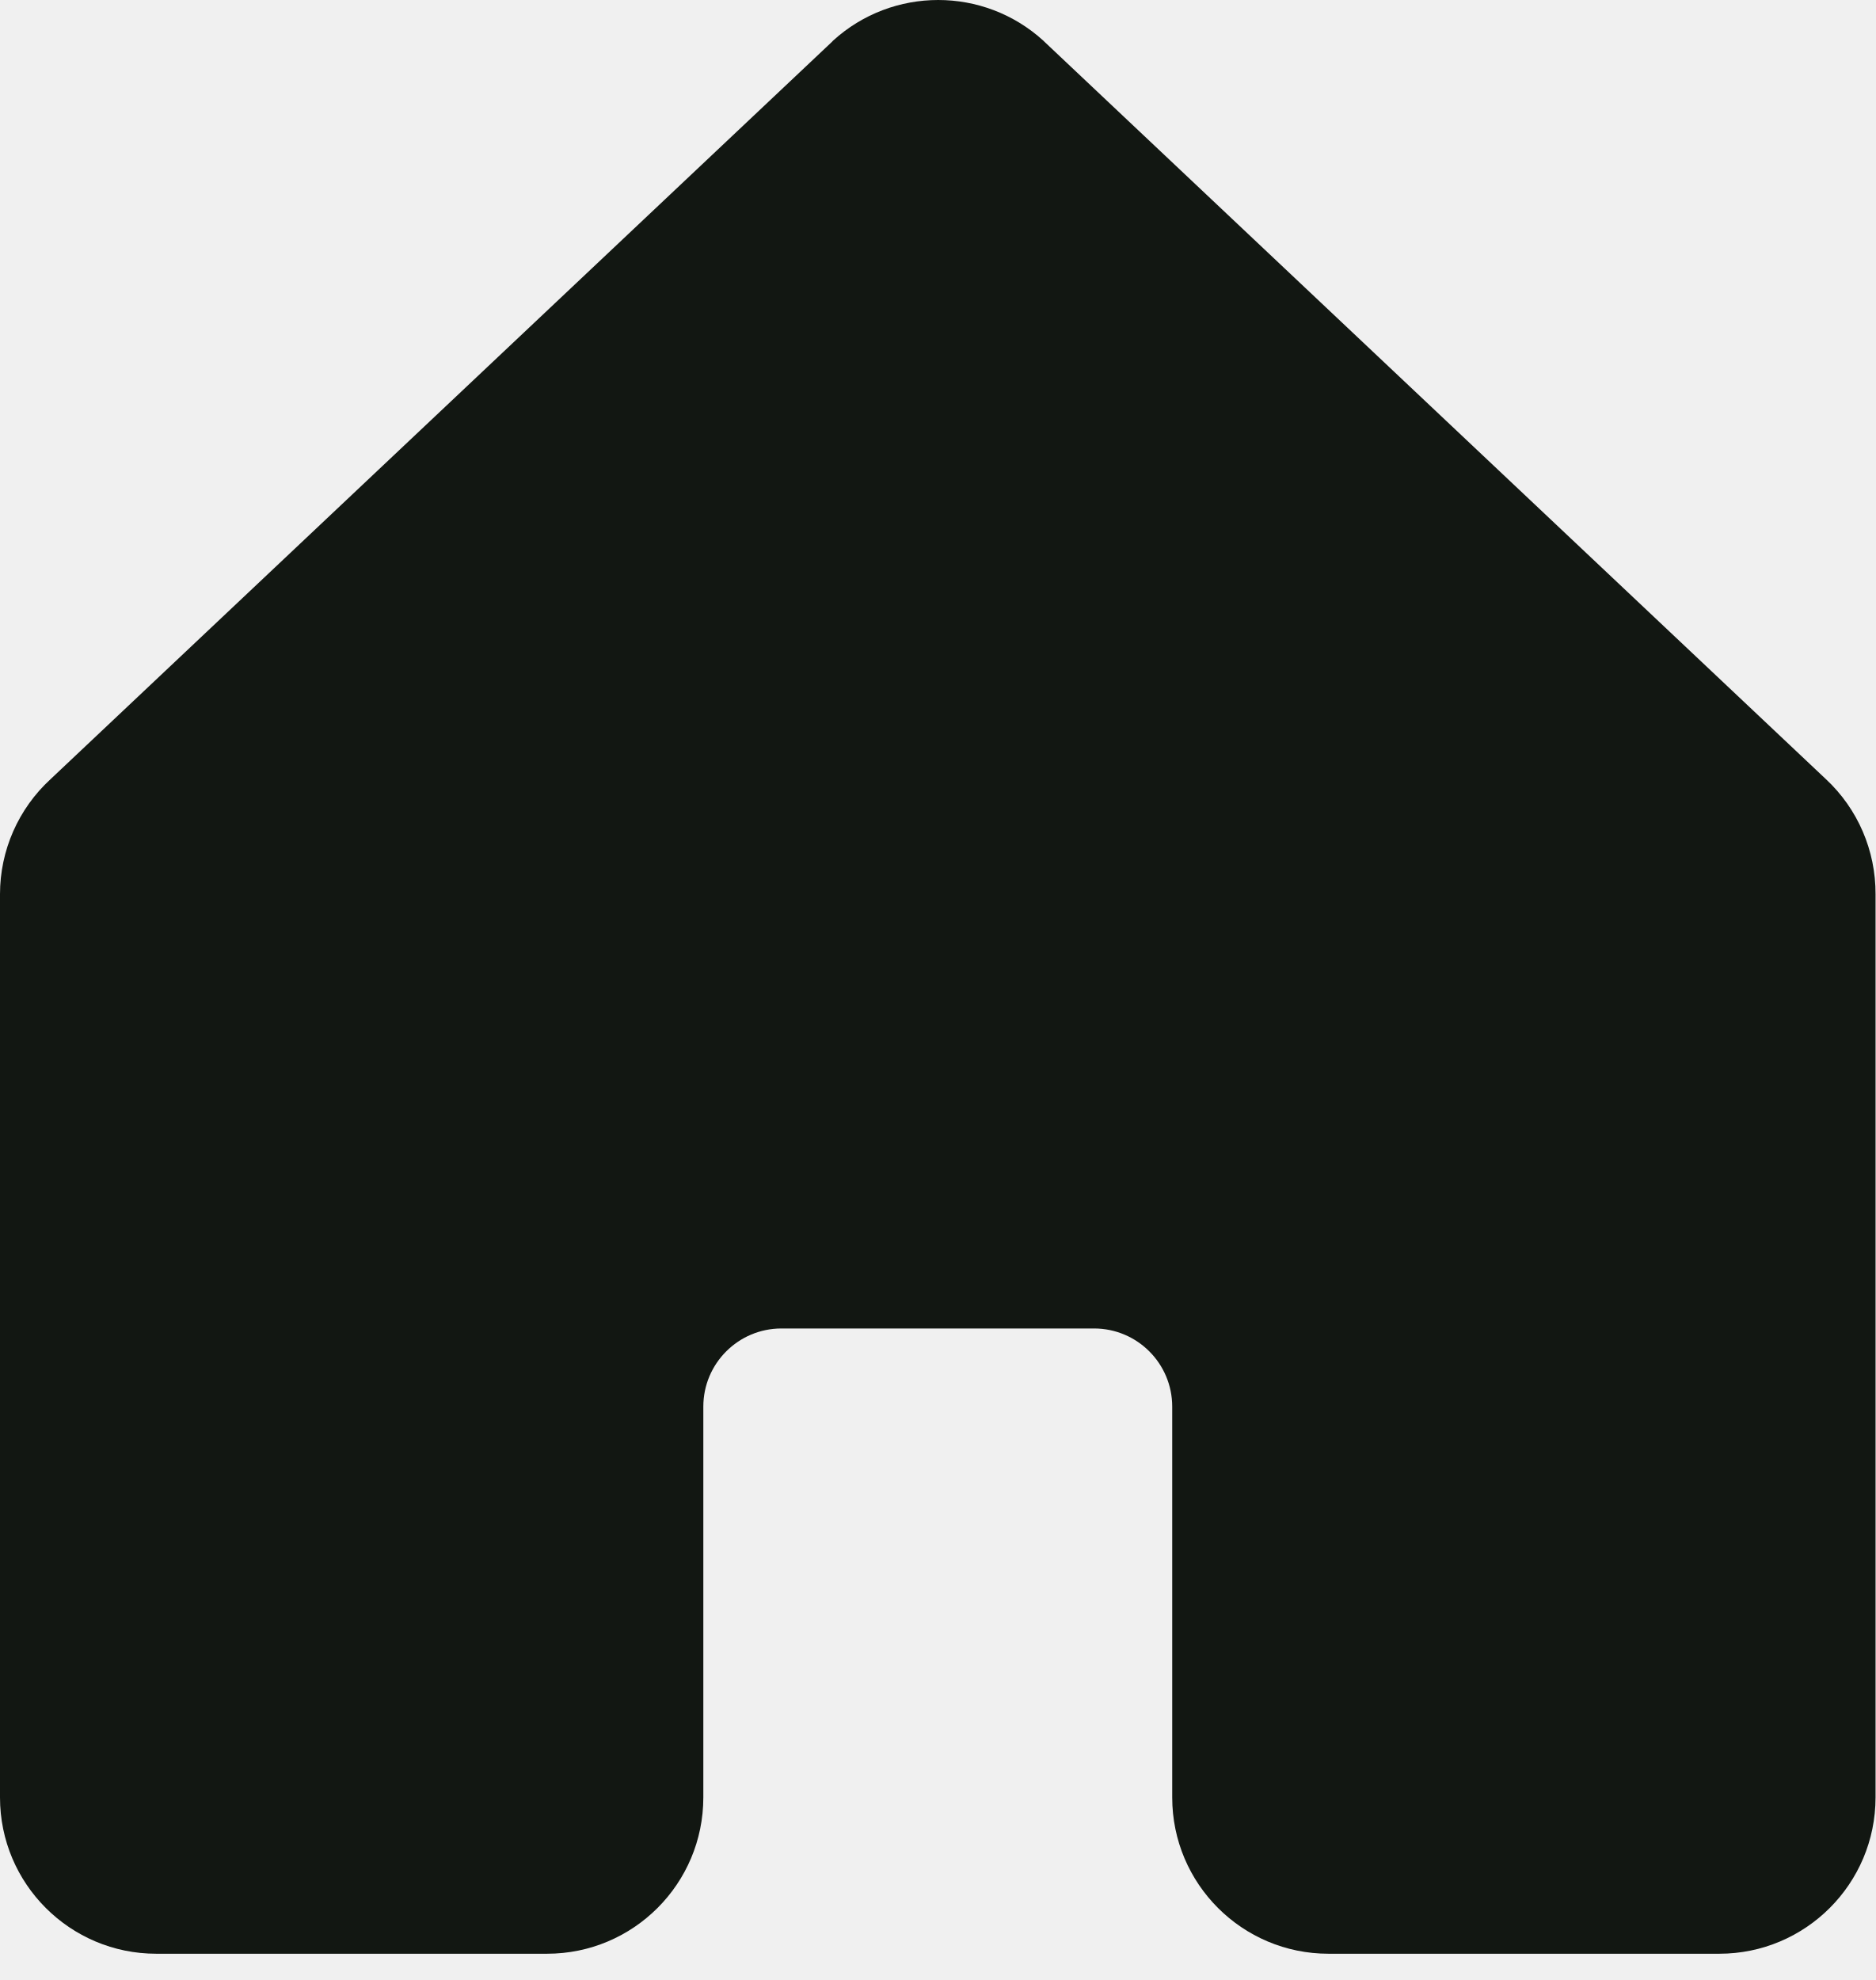
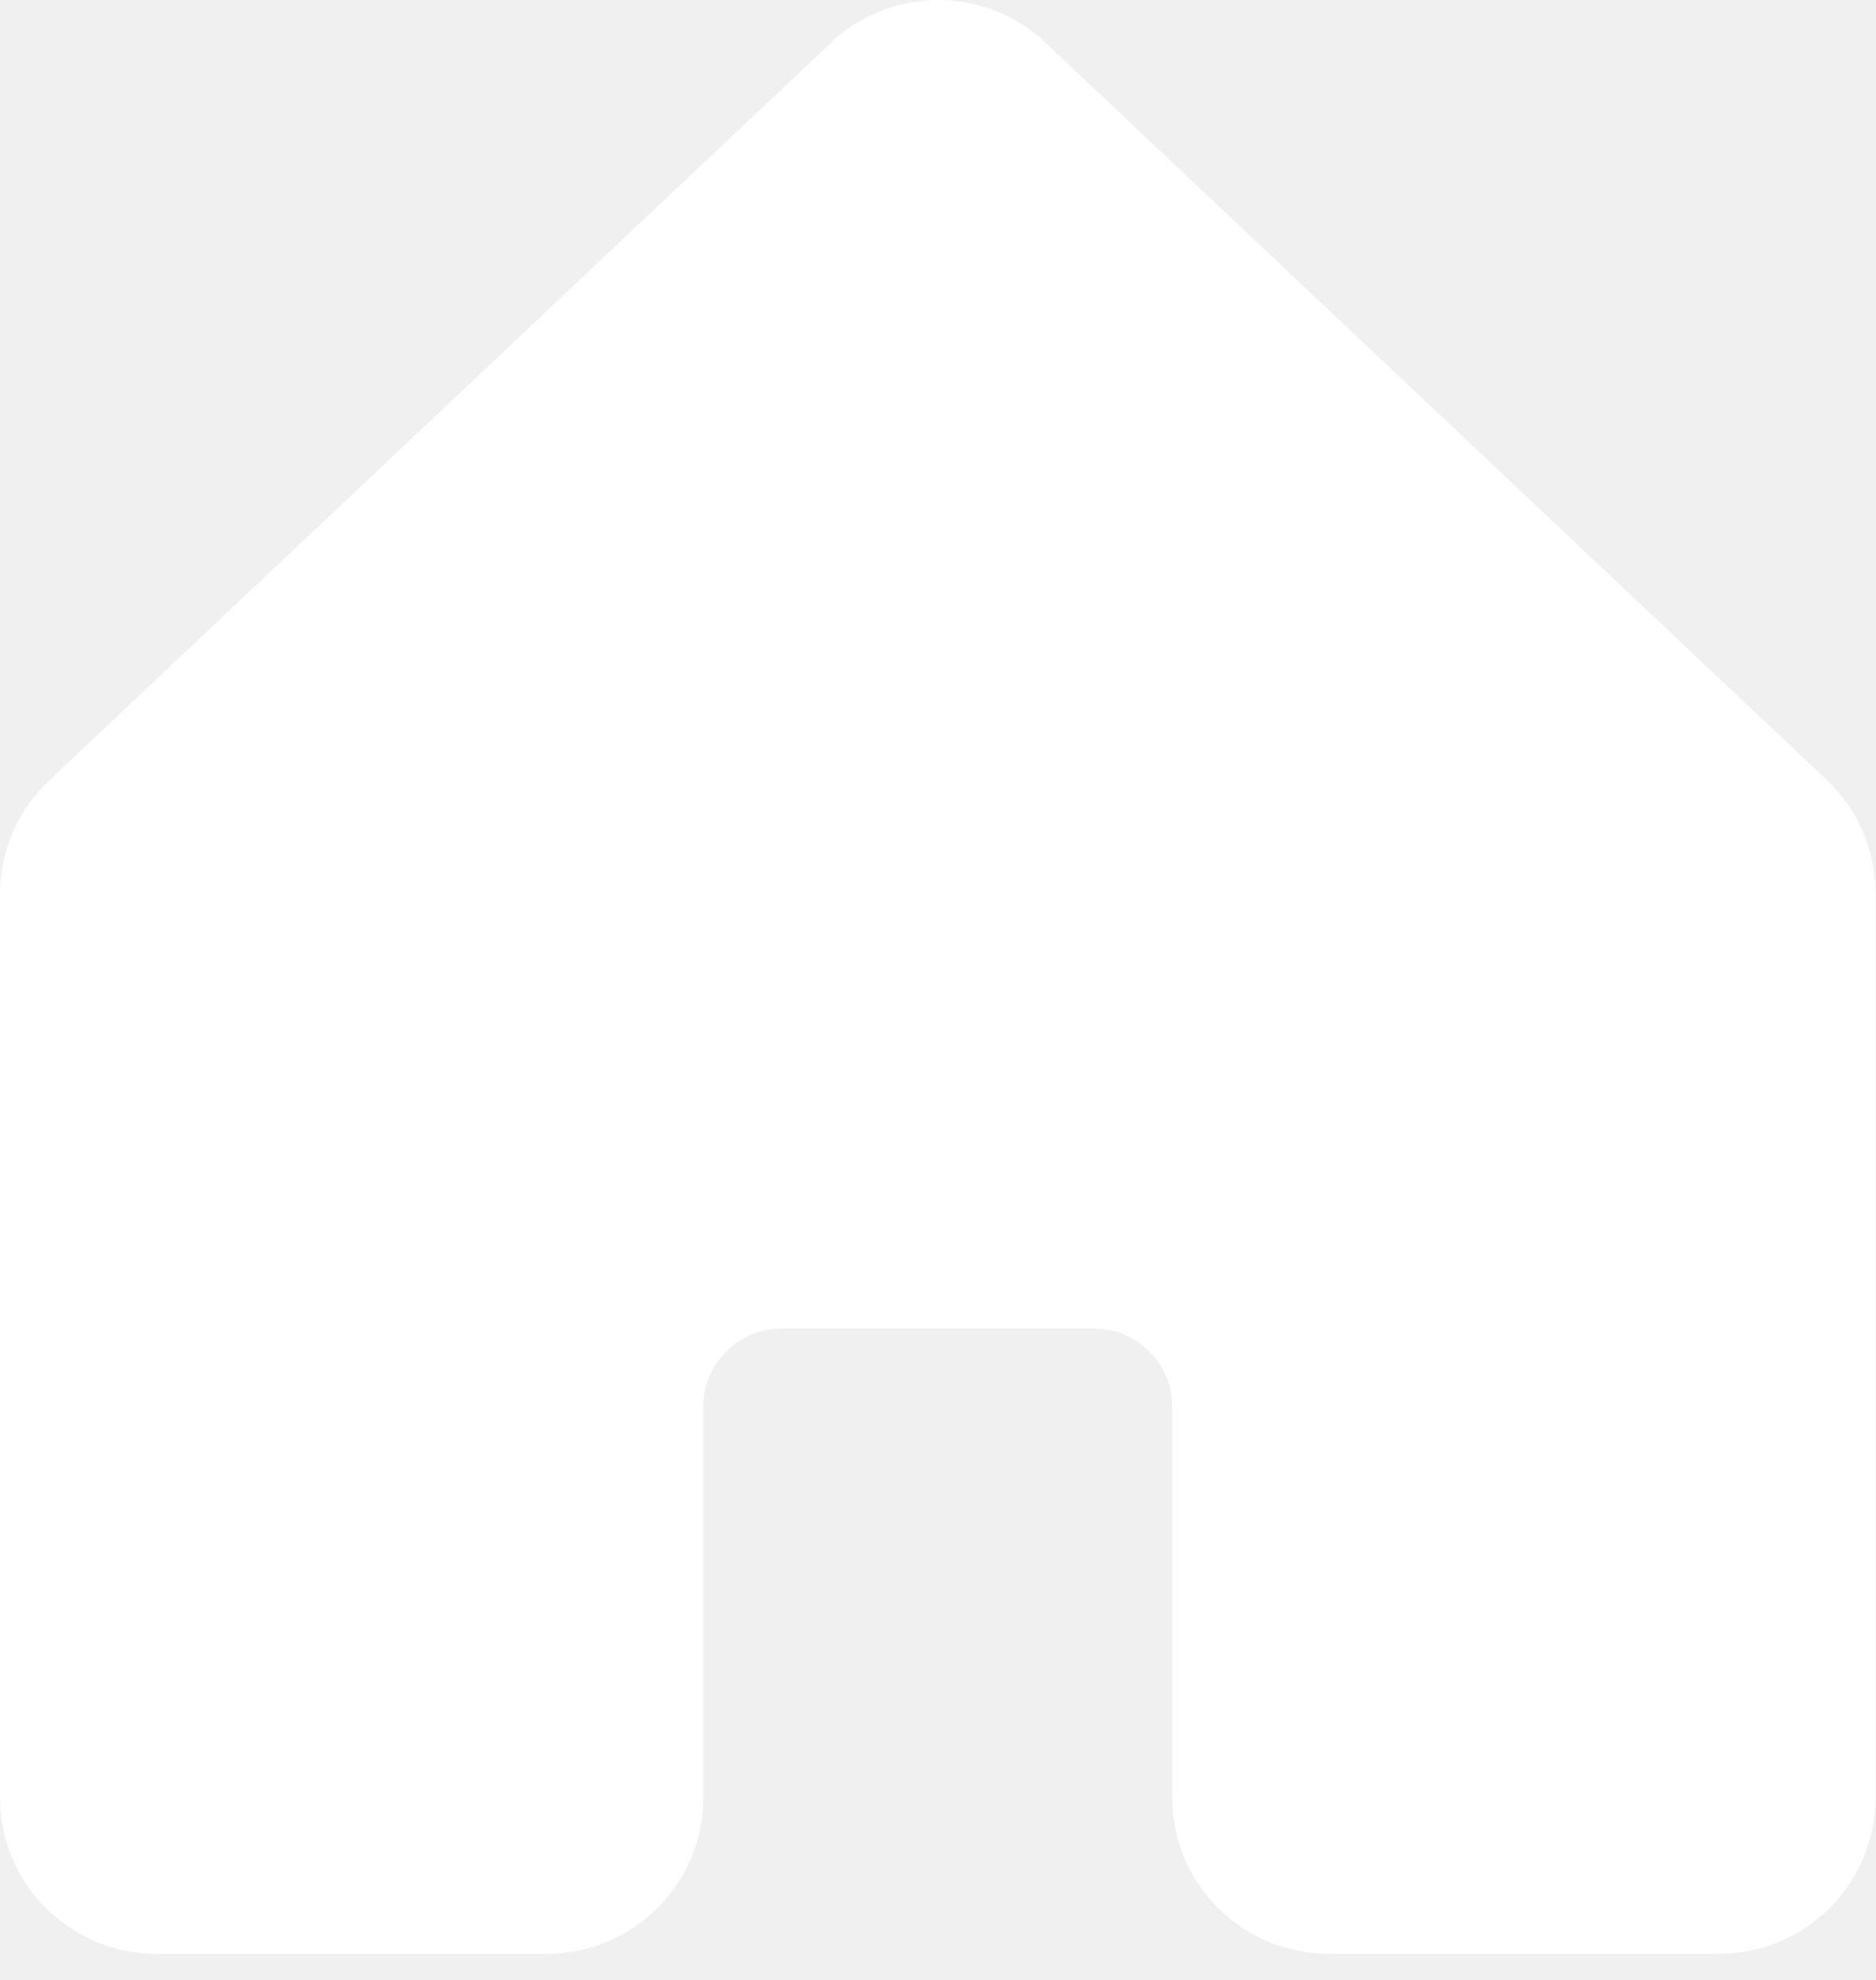
<svg xmlns="http://www.w3.org/2000/svg" width="18" height="19" viewBox="0 0 18 19" fill="none">
-   <path fill-rule="evenodd" clip-rule="evenodd" d="M18 8.581V17.248C18 18.077 17.328 18.748 16.5 18.748H12.75C11.922 18.748 11.25 18.077 11.25 17.248V13.498C11.25 13.084 10.914 12.748 10.5 12.748H7.5C7.086 12.748 6.75 13.084 6.75 13.498V17.248C6.75 18.077 6.078 18.748 5.25 18.748H1.5C0.672 18.748 0 18.077 0 17.248V8.581C-6.38961e-05 8.161 0.176 7.761 0.485 7.477L7.985 0.401L7.995 0.39C8.567 -0.13 9.441 -0.13 10.013 0.39C10.017 0.394 10.02 0.397 10.024 0.401L17.524 7.477C17.83 7.762 18.002 8.163 18 8.581Z" fill="#121712" />
+   <path fill-rule="evenodd" clip-rule="evenodd" d="M18 8.581V17.248C18 18.077 17.328 18.748 16.5 18.748H12.75C11.922 18.748 11.25 18.077 11.25 17.248V13.498C11.25 13.084 10.914 12.748 10.5 12.748H7.5C7.086 12.748 6.75 13.084 6.75 13.498V17.248C6.75 18.077 6.078 18.748 5.25 18.748H1.5C0.672 18.748 0 18.077 0 17.248V8.581C-6.38961e-05 8.161 0.176 7.761 0.485 7.477L7.985 0.401L7.995 0.39C8.567 -0.13 9.441 -0.13 10.013 0.39C10.017 0.394 10.02 0.397 10.024 0.401L17.524 7.477C17.83 7.762 18.002 8.163 18 8.581Z" fill="#FFFFFF" />
</svg>
